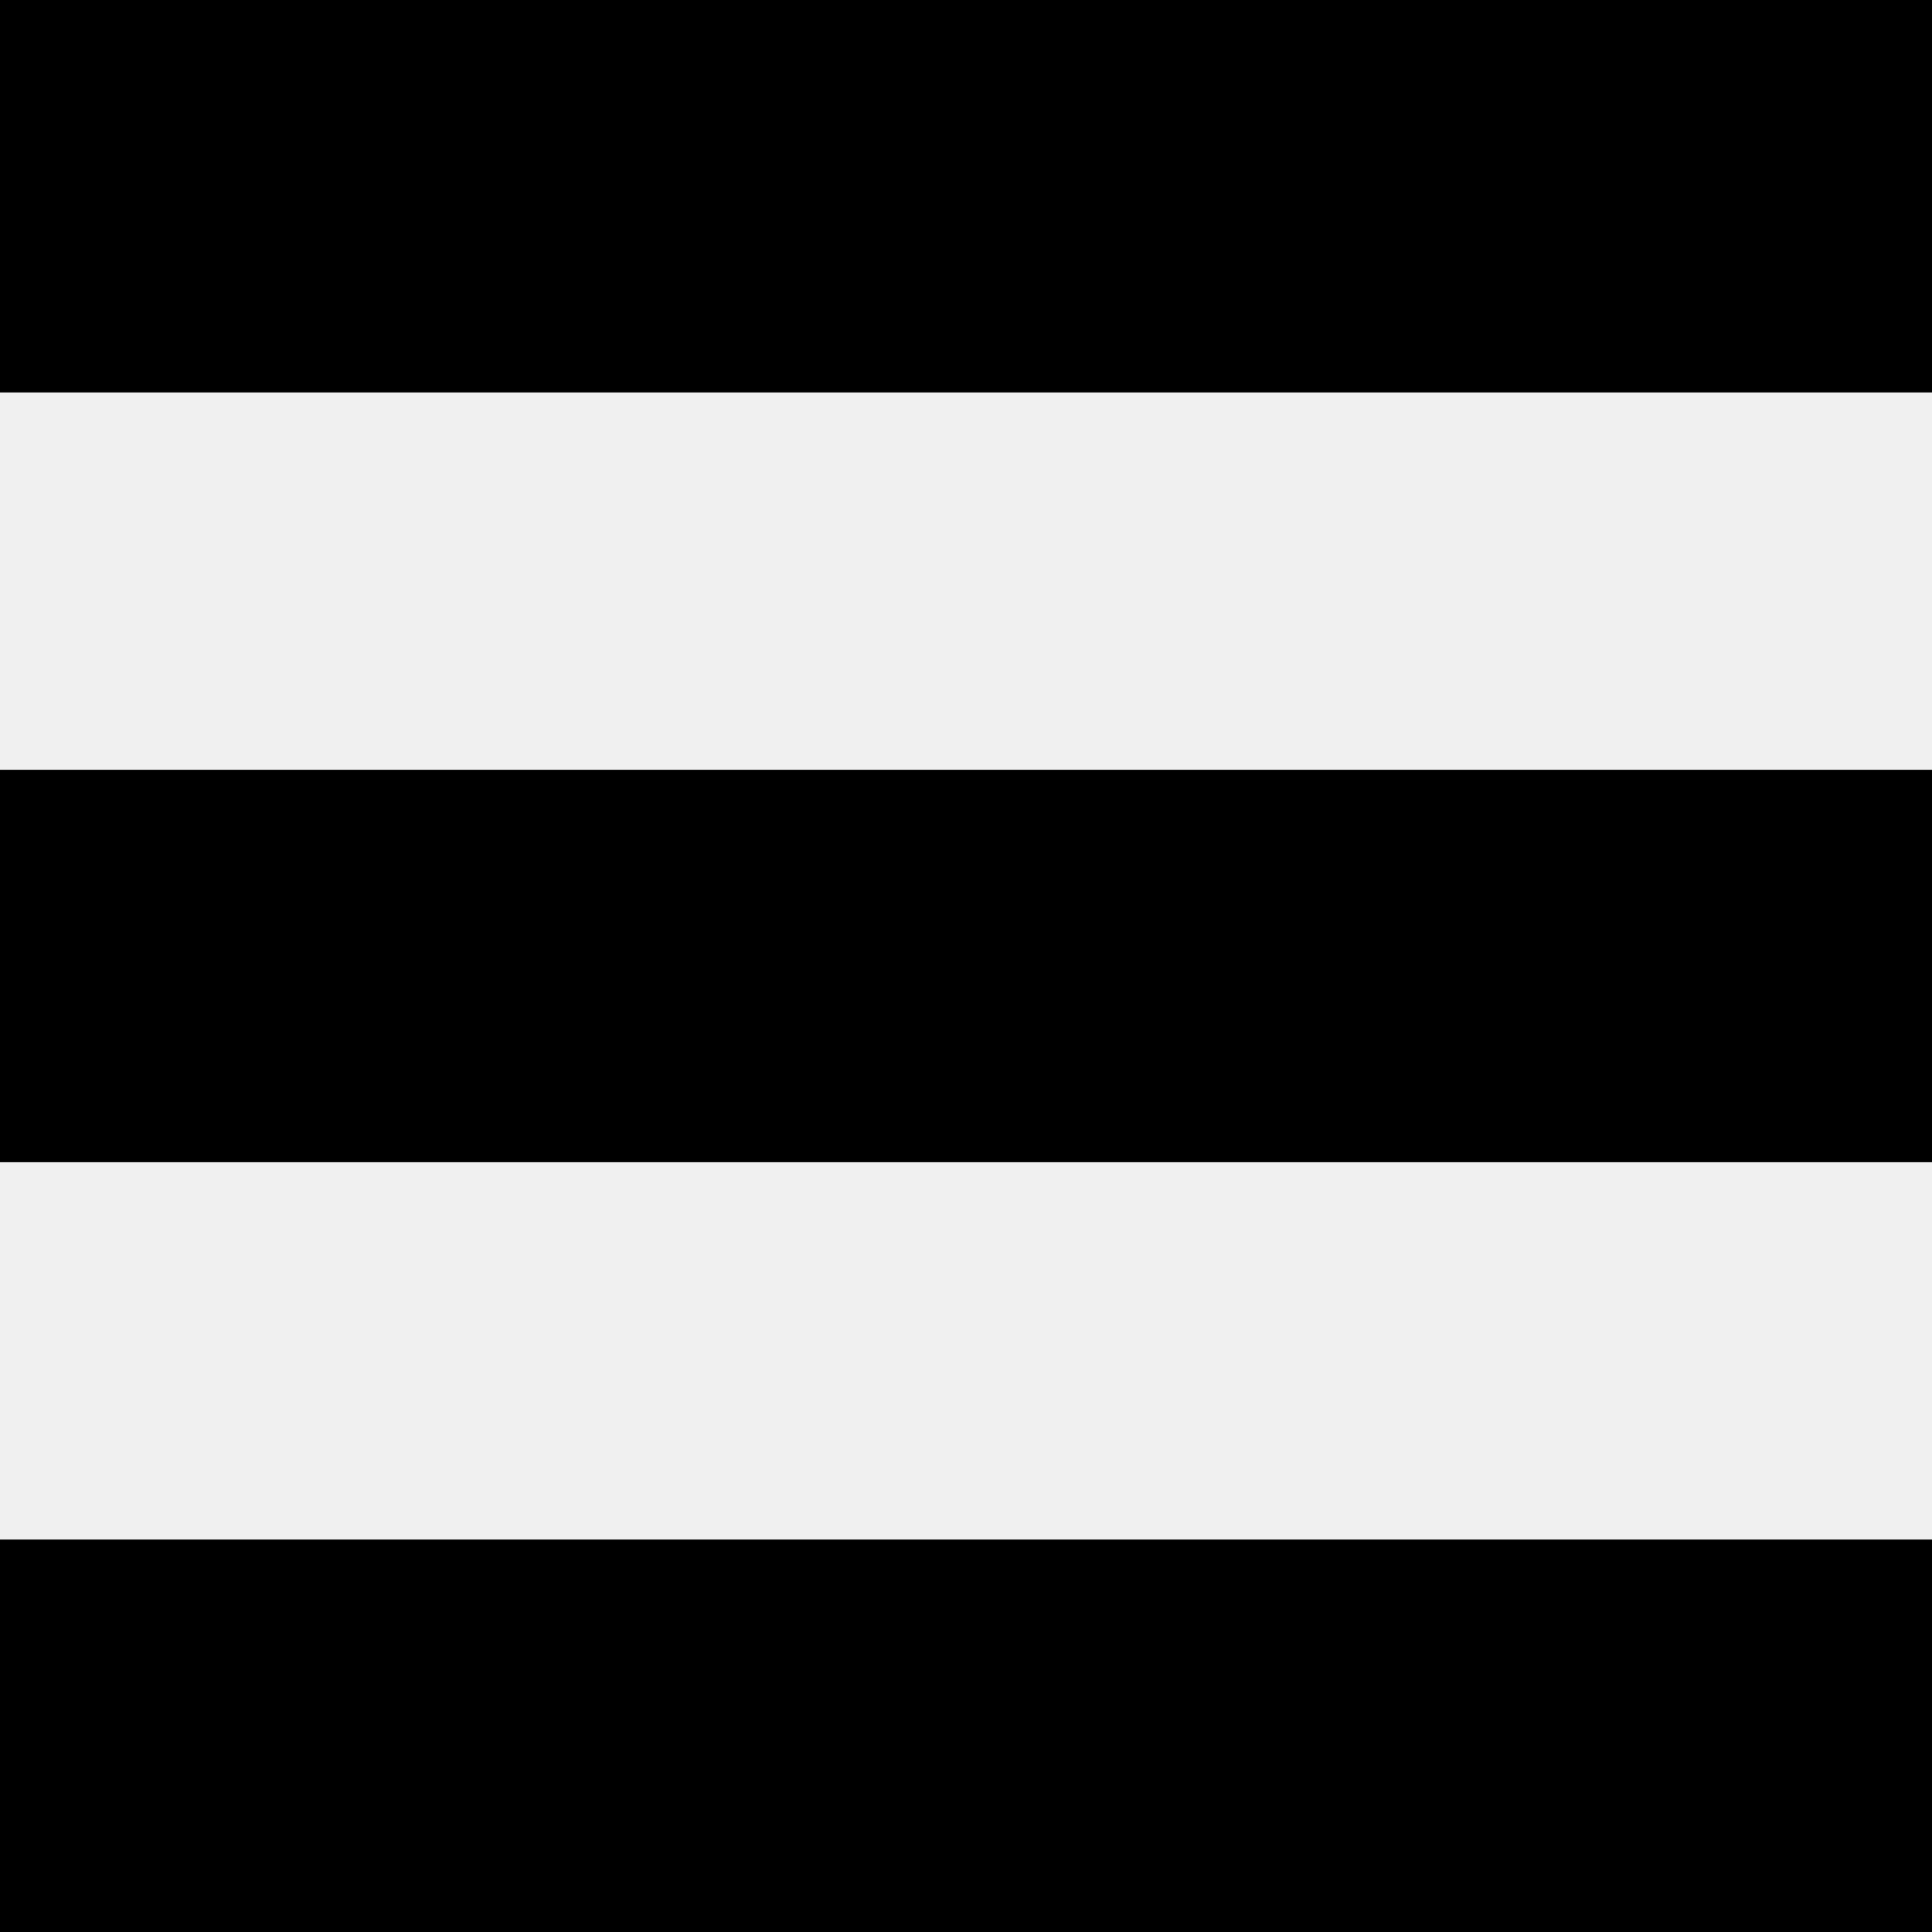
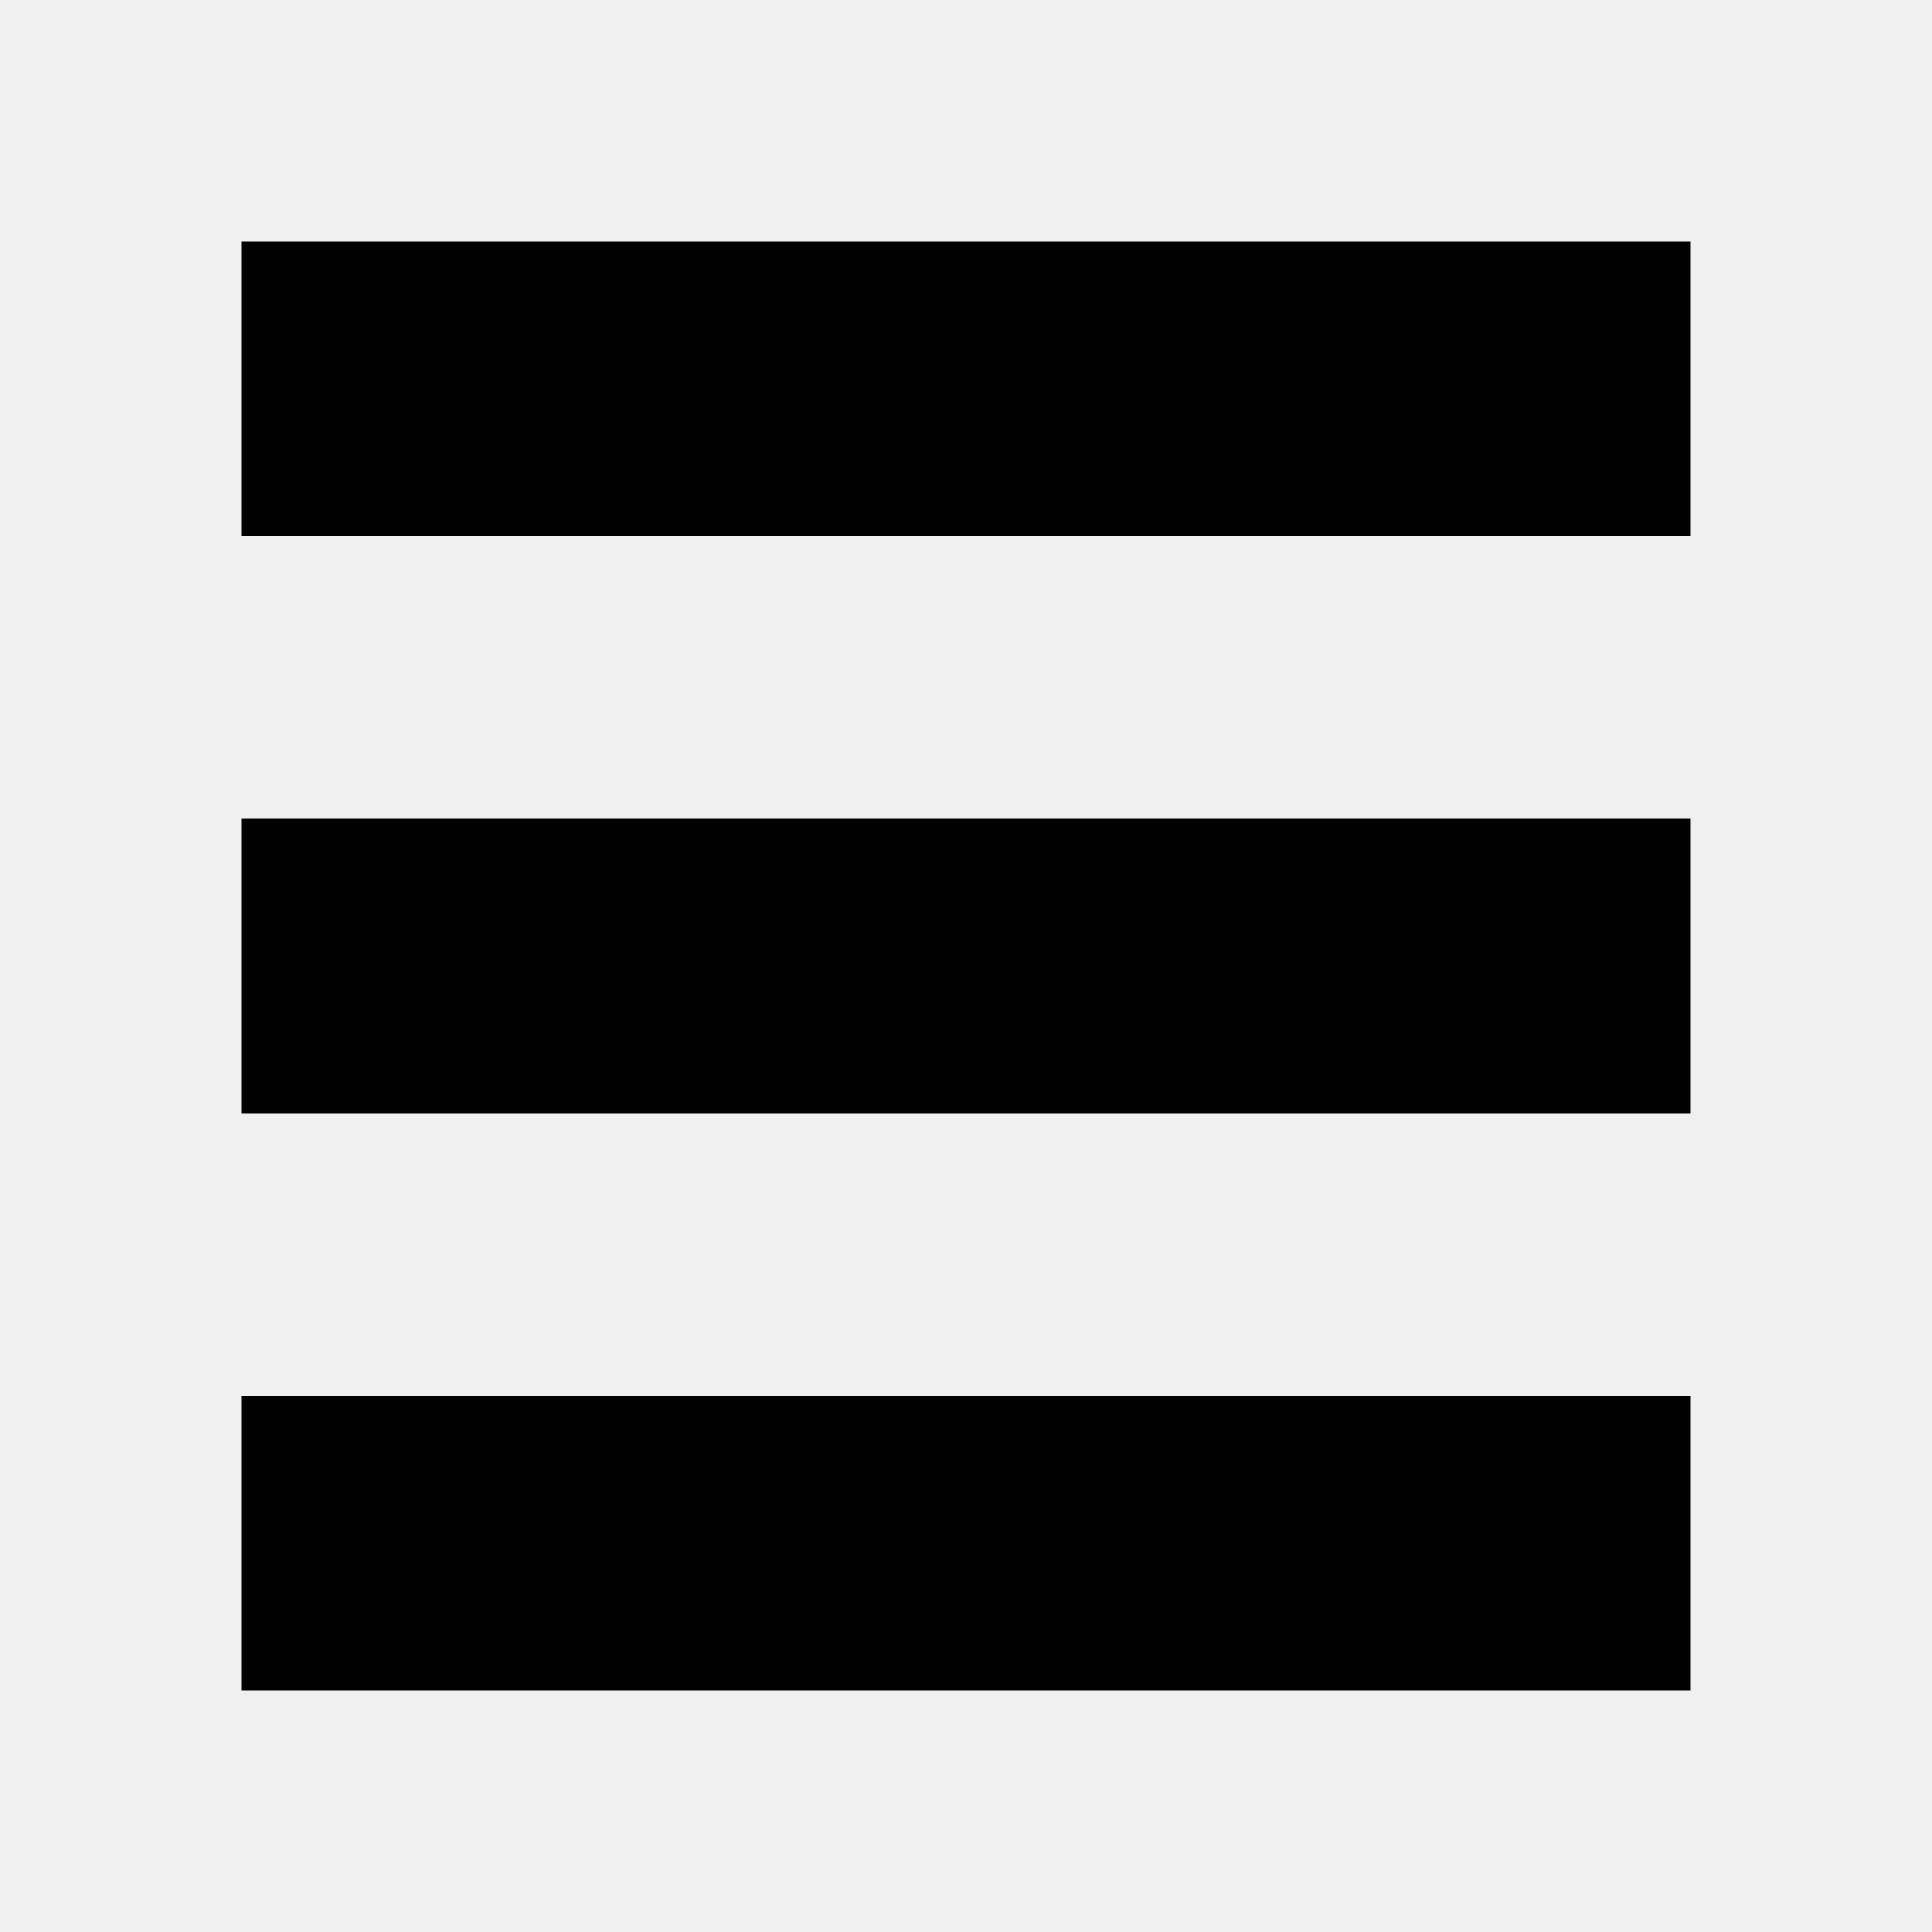
<svg xmlns="http://www.w3.org/2000/svg" width="16" height="16" viewBox="0 0 16 16" fill="none">
-   <g clip-path="url(#clip0_6_331)">
-     <path d="M0 0H16V3.25H0V0Z" fill="black" />
-     <path d="M0 6.375H16V9.625H0V6.375Z" fill="black" />
-     <path d="M0 12.75H16V16H0V12.75Z" fill="black" />
-   </g>
-   <defs>
-     <clipPath id="clip0_6_331">
-       <rect width="16" height="16" fill="white" />
-     </clipPath>
-   </defs>
+   <path d="M2 2H14V4.438H2V2Z" fill="black" />
+   <path d="M2 6.781H14V9.219H2V6.781Z" fill="black" />
+   <path d="M2 11.562H14V14H2V11.562Z" fill="black" />
</svg>
